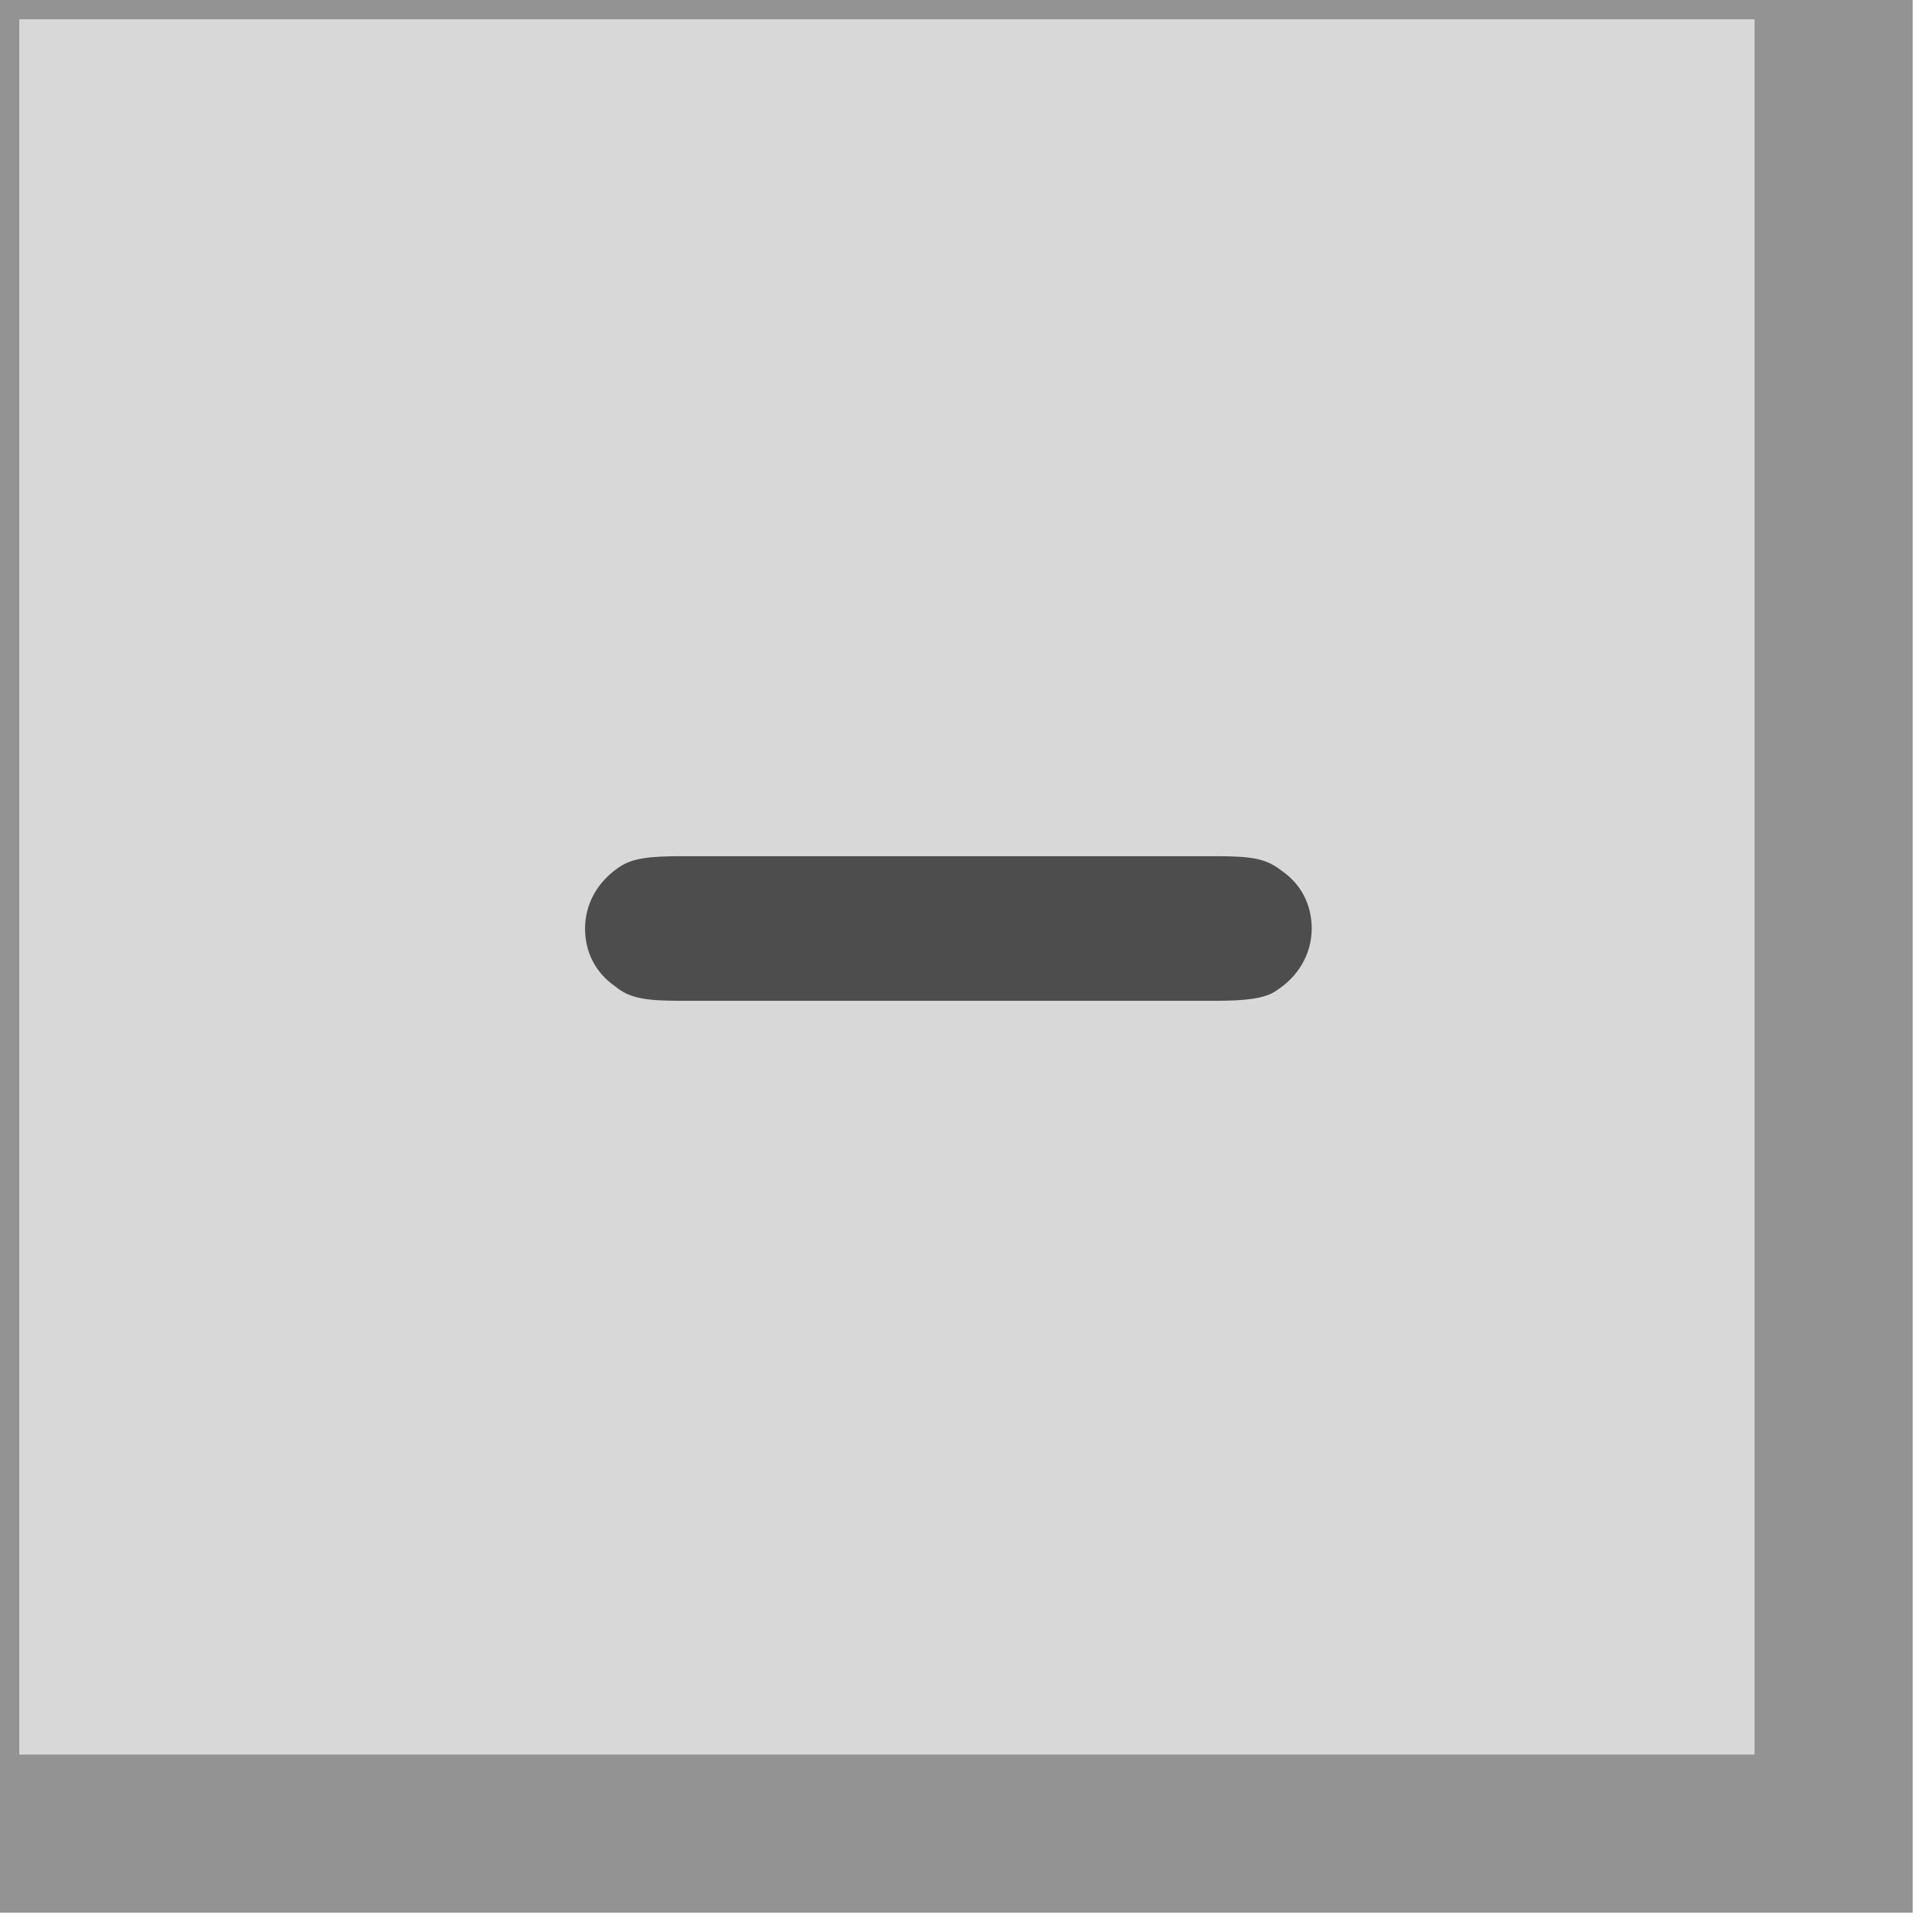
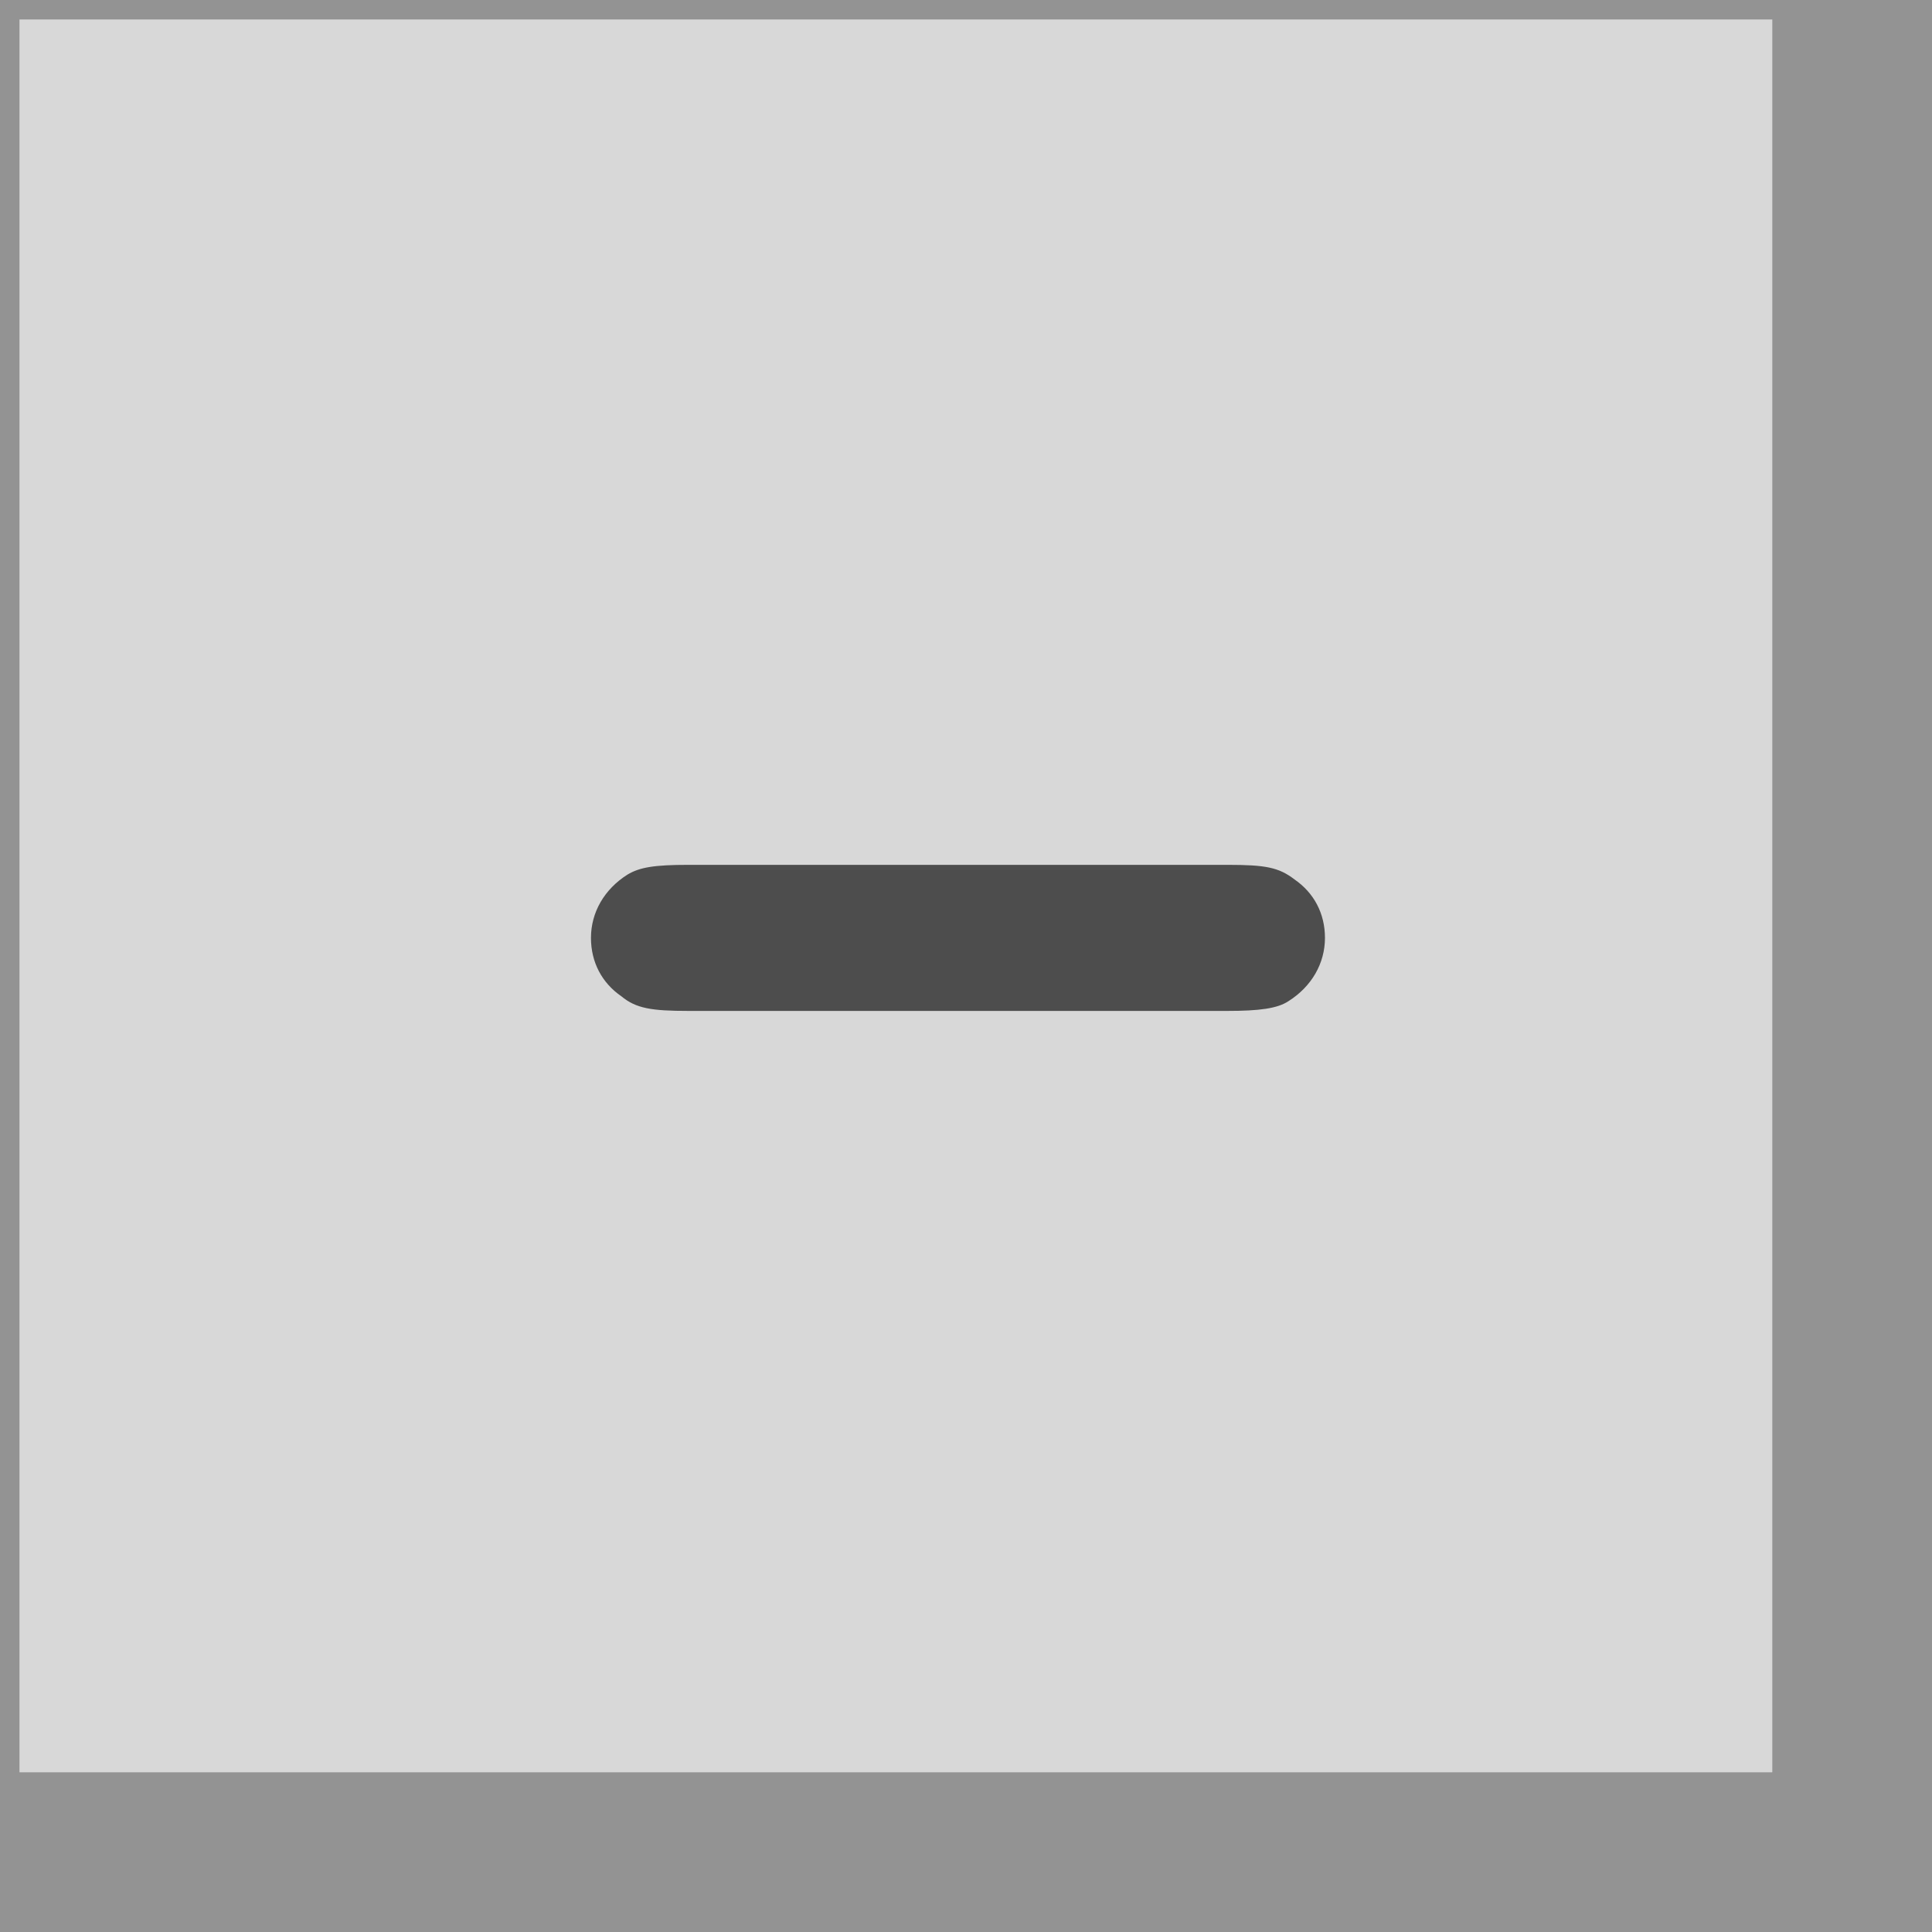
- <svg xmlns="http://www.w3.org/2000/svg">
-   <rect width="24.8px" height="24.8px" fill="#939393" />
-   <rect width="23px" height="23px" fill="#d8d8d8" stroke="#939393" stroke-width="0.5px" />
-   <text fill="#4d4d4d" x="6.9px" y="16.9px" font-size="18px" font-family="Courier" font-weight="bold">-</text>
+ <svg xmlns="http://www.w3.org/2000/svg" width="24.8px" height="24.8px">
+   <rect width="24.8" height="24.8" fill="#939393" />
+   <rect width="23" height="23" fill="#d8d8d8" stroke="#939393" stroke-width="0.5" />
+   <text fill="#4d4d4d" x="6.9" y="16.9" font-size="18" font-family="Courier" font-weight="bold">-</text>
</svg>
